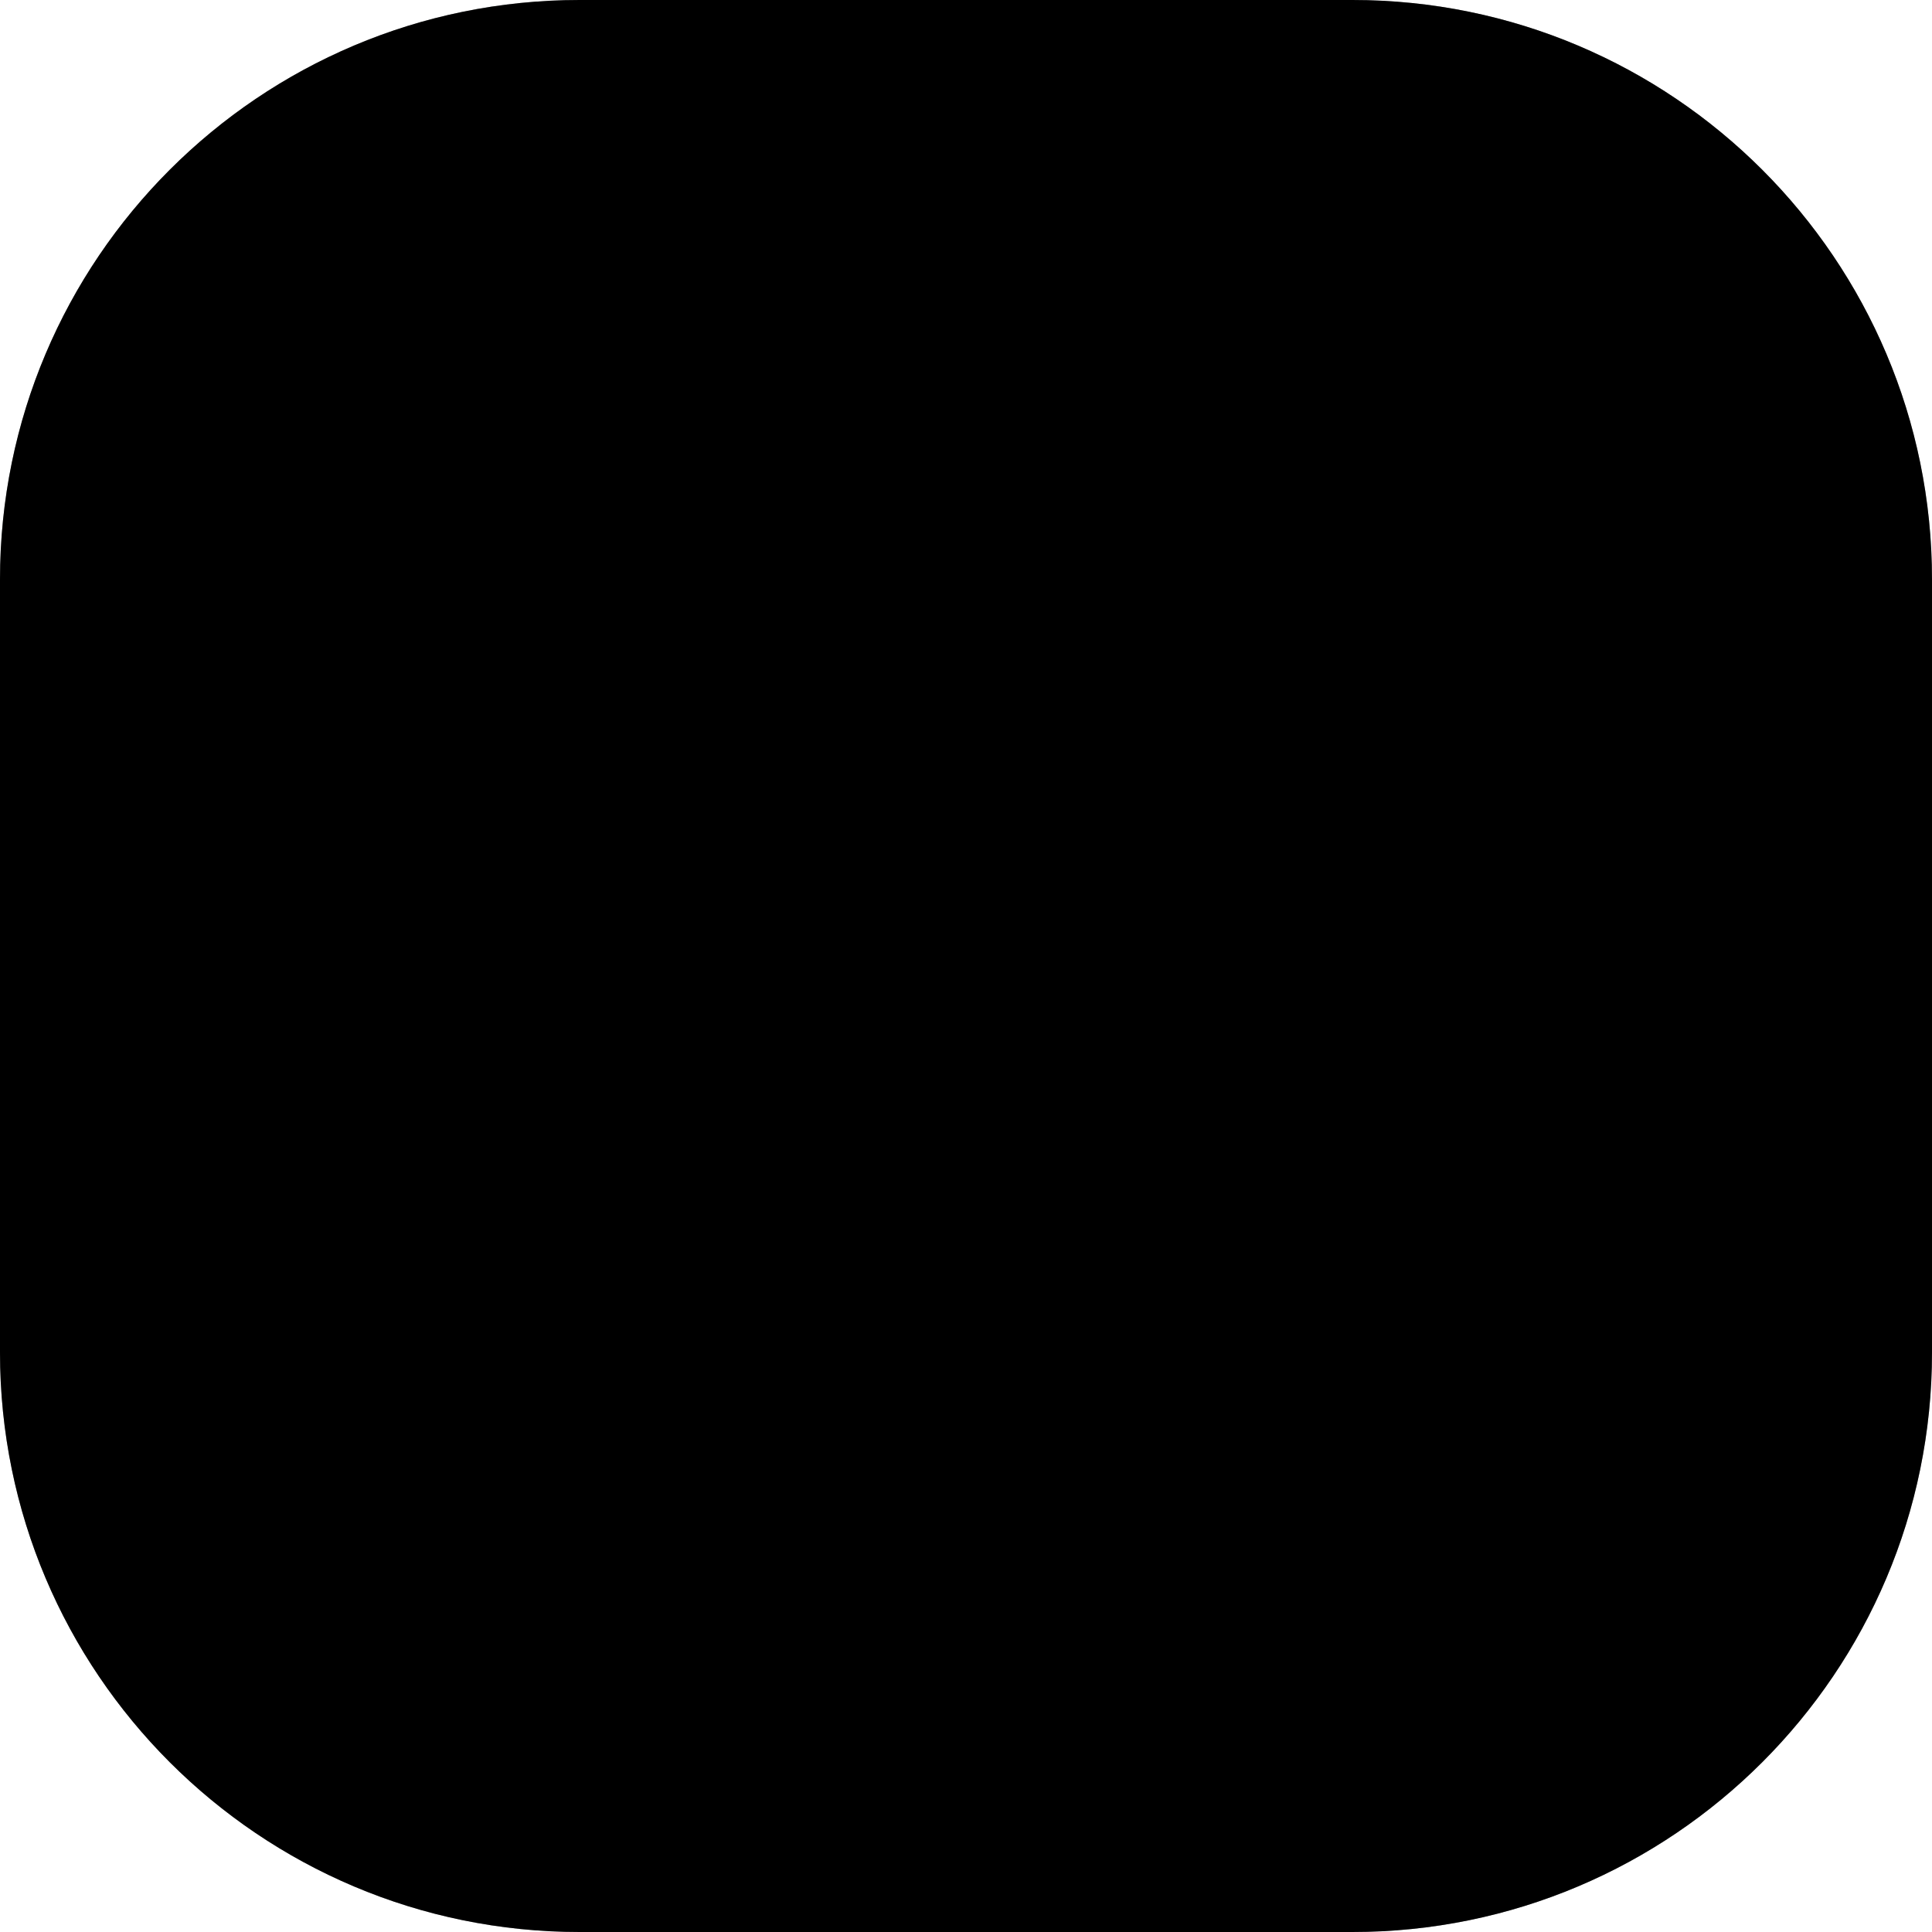
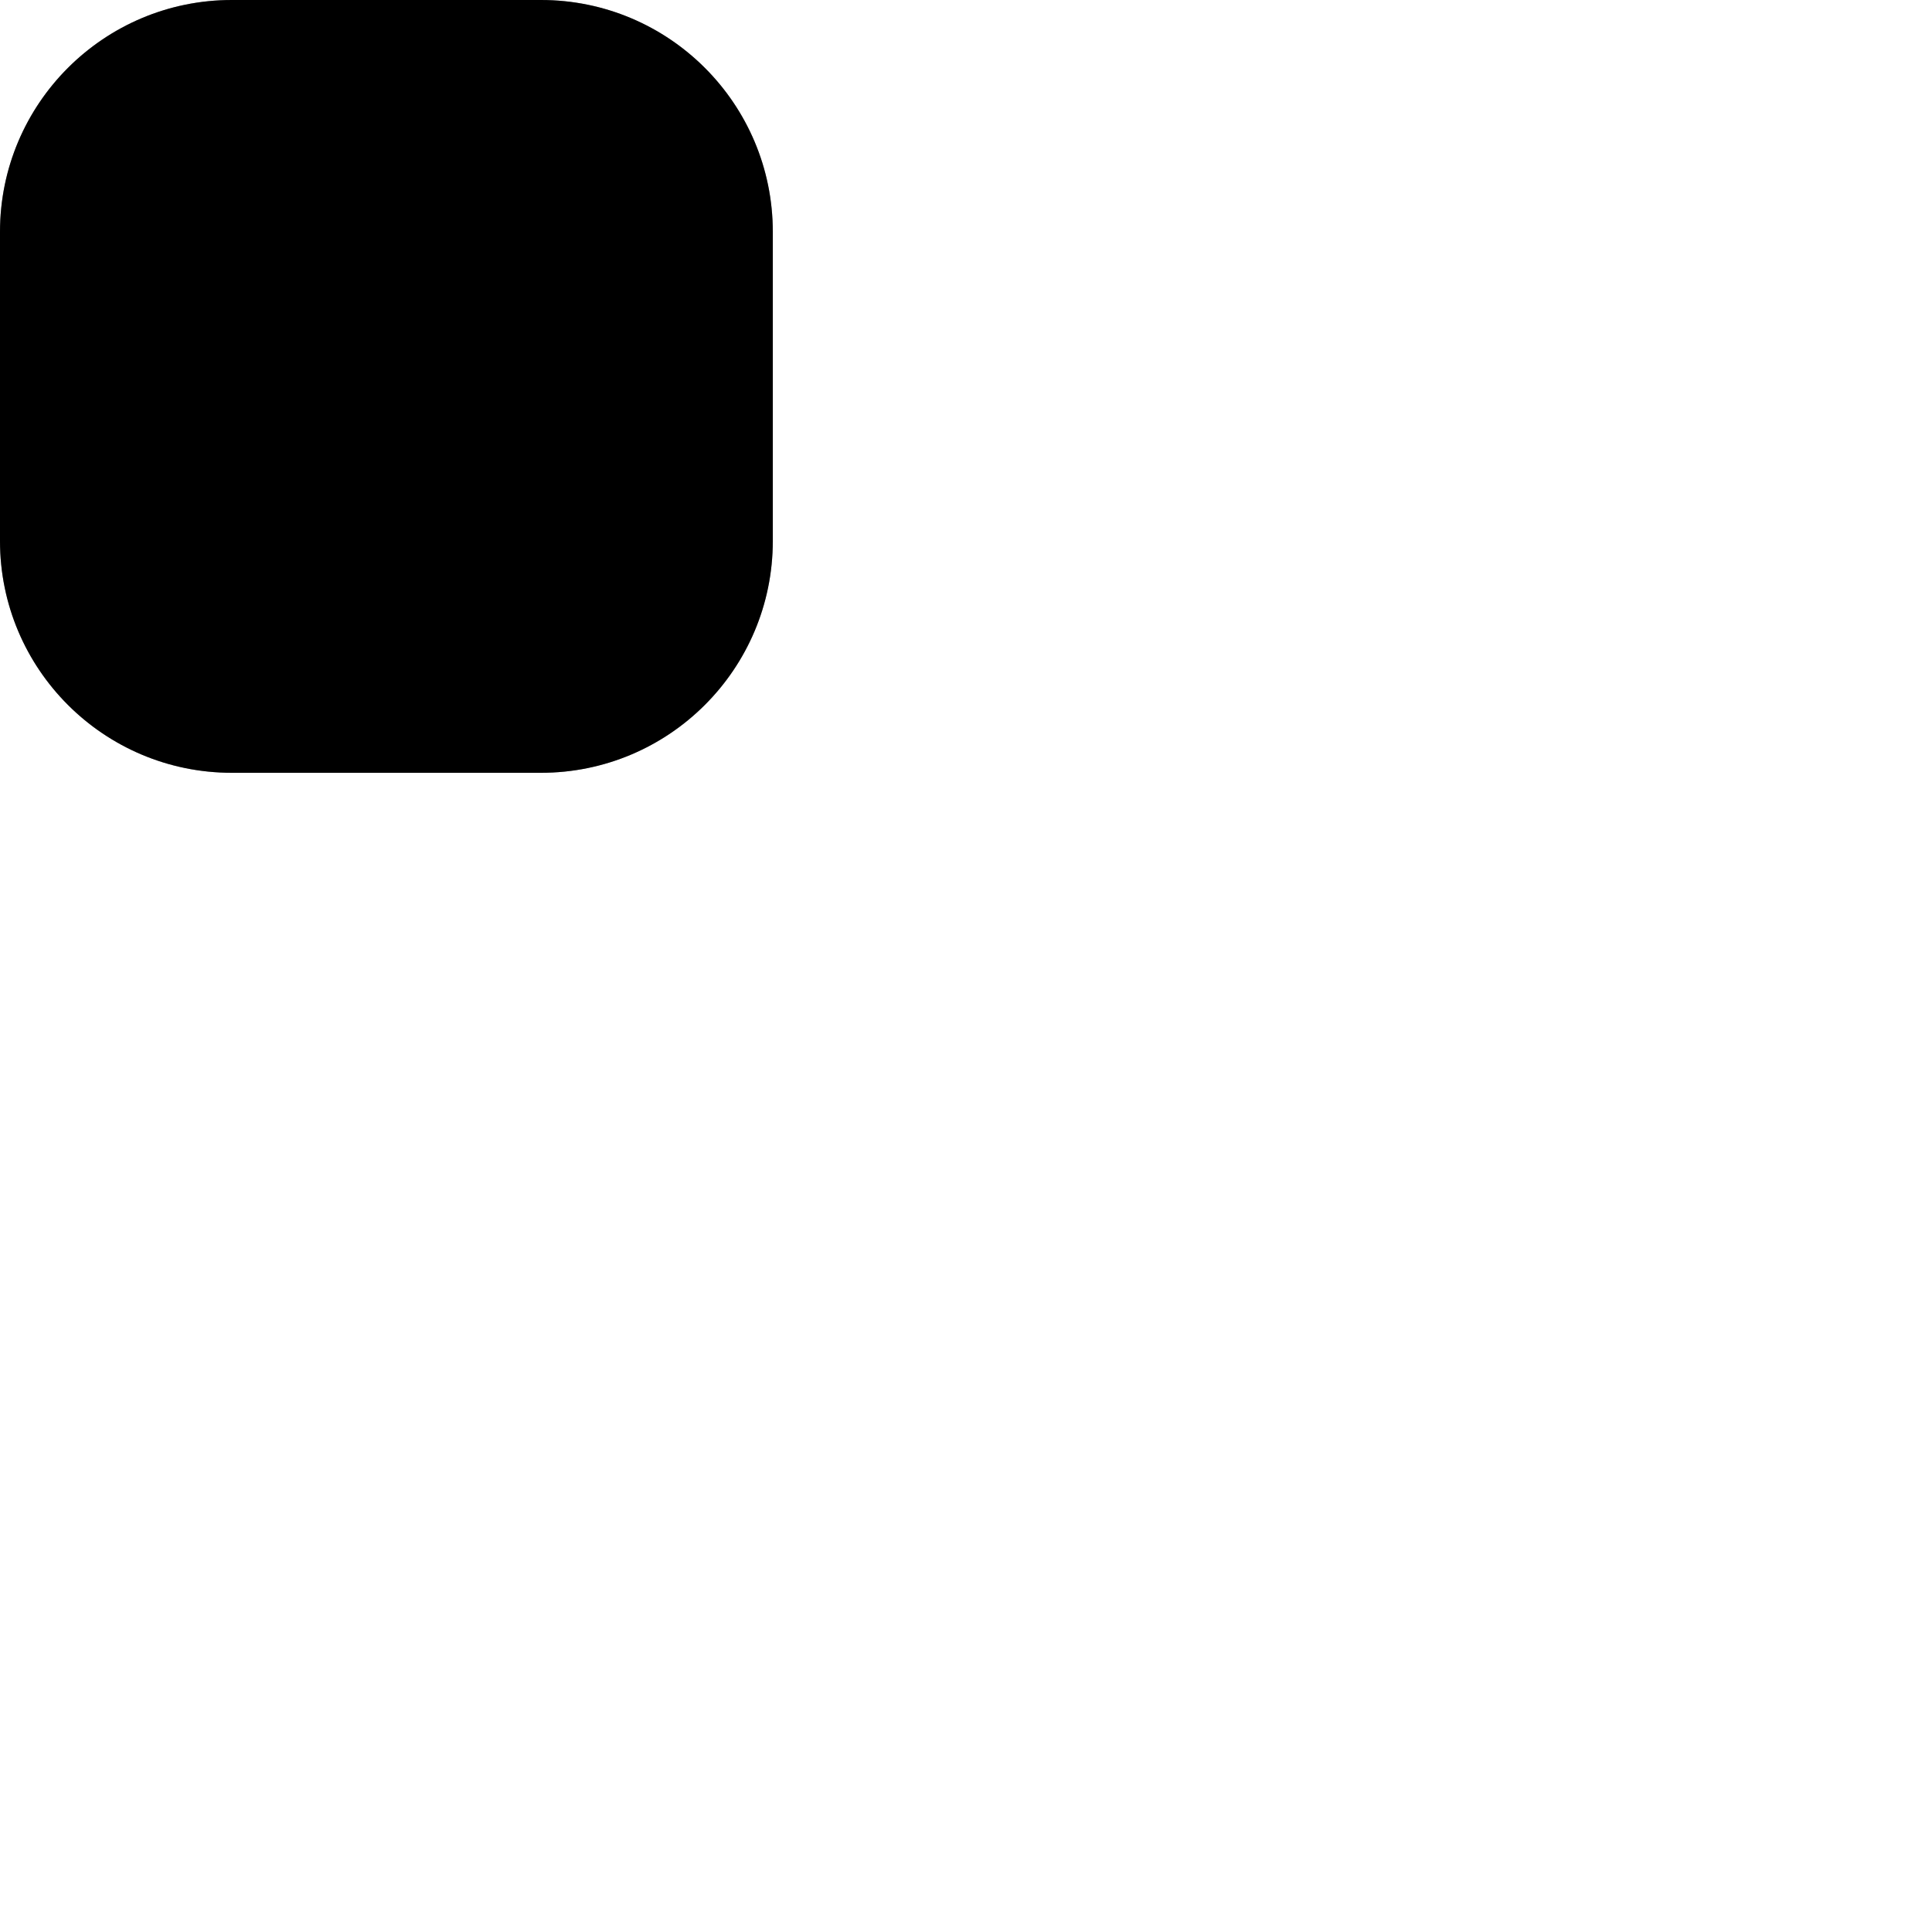
- <svg xmlns="http://www.w3.org/2000/svg" width="40" height="40" viewBox="0 0 40 40">
-   <style type="text/css" id="current-color-scheme">.ColorScheme-Text { color:#fcfcfc; } .ColorScheme-Background { color:#202326; }</style>
+ <svg xmlns="http://www.w3.org/2000/svg" width="100" height="100" viewBox="0 0 100 100">
+   <style type="text/css" id="current-color-scheme">.ColorScheme-Text { color:#fcfcfc; } .ColorScheme-Background { color:#202326; } .ColorScheme-Highlight { color:#3daee9; } .ColorScheme-NeutralText { color:#f67400; } .ColorScheme-PositiveText { color:#27ae60; }</style>
  <g id="topleft">
+     <rect fill="none" x="0" y="0" width="12" height="12" />
    <path class="ColorScheme-Background" fill="currentColor" fill-opacity="0.5" d="M12,0 A12,12 0 0 0 0,12 L12,12 Z" />
    <path class="ColorScheme-Text" fill="currentColor" fill-opacity="0.12" d="M12,0 A12,12 0 0 0 0,12 L1,12 A11,11 0 0 1 12,1 Z" />
  </g>
  <g id="topright">
+     <rect fill="none" x="28" y="0" width="12" height="12" />
    <path class="ColorScheme-Background" fill="currentColor" fill-opacity="0.5" d="M28,0 A12,12 0 0 1 40,12 L28,12 Z" />
    <path class="ColorScheme-Text" fill="currentColor" fill-opacity="0.12" d="M28,0 A12,12 0 0 1 40,12 L39,12 A11,11 0 0 0 28,1 Z" />
  </g>
  <g id="bottomleft">
+     <rect fill="none" x="0" y="28" width="12" height="12" />
    <path class="ColorScheme-Background" fill="currentColor" fill-opacity="0.5" d="M0,28 A12,12 0 0 0 12,40 L12,28 Z" />
    <path class="ColorScheme-Text" fill="currentColor" fill-opacity="0.12" d="M0,28 A12,12 0 0 0 12,40 L12,39 A11,11 0 0 1 1,28 Z" />
  </g>
  <g id="bottomright">
+     <rect fill="none" x="28" y="28" width="12" height="12" />
    <path class="ColorScheme-Background" fill="currentColor" fill-opacity="0.5" d="M40,28 A12,12 0 0 1 28,40 L28,28 Z" />
    <path class="ColorScheme-Text" fill="currentColor" fill-opacity="0.12" d="M40,28 A12,12 0 0 1 28,40 L28,39 A11,11 0 0 0 39,28 Z" />
  </g>
  <g id="top">
+     <rect fill="none" x="12" y="0" width="16" height="12" />
    <rect class="ColorScheme-Background" fill="currentColor" fill-opacity="0.5" x="12" y="0" width="16" height="12" />
    <rect class="ColorScheme-Text" fill="currentColor" fill-opacity="0.12" x="12" y="0" width="16" height="1" />
  </g>
  <g id="bottom">
+     <rect fill="none" x="12" y="28" width="16" height="12" />
    <rect class="ColorScheme-Background" fill="currentColor" fill-opacity="0.5" x="12" y="28" width="16" height="12" />
    <rect class="ColorScheme-Text" fill="currentColor" fill-opacity="0.12" x="12" y="39" width="16" height="1" />
  </g>
  <g id="left">
+     <rect fill="none" x="0" y="12" width="12" height="16" />
    <rect class="ColorScheme-Background" fill="currentColor" fill-opacity="0.5" x="0" y="12" width="12" height="16" />
    <rect class="ColorScheme-Text" fill="currentColor" fill-opacity="0.12" x="0" y="12" width="1" height="16" />
  </g>
  <g id="right">
+     <rect fill="none" x="28" y="12" width="12" height="16" />
    <rect class="ColorScheme-Background" fill="currentColor" fill-opacity="0.5" x="28" y="12" width="12" height="16" />
    <rect class="ColorScheme-Text" fill="currentColor" fill-opacity="0.12" x="39" y="12" width="1" height="16" />
  </g>
  <g id="center">
+     <rect fill="none" x="12" y="12" width="16" height="16" />
    <rect class="ColorScheme-Background" fill="currentColor" fill-opacity="0.5" x="12" y="12" width="16" height="16" />
  </g>
  <g id="mask-topleft">
+     <rect fill="none" x="0" y="0" width="12" height="12" />
    <path fill="#000000" d="M12,0 A12,12 0 0 0 0,12 L12,12 Z" />
  </g>
  <g id="mask-topright">
+     <rect fill="none" x="28" y="0" width="12" height="12" />
    <path fill="#000000" d="M28,0 A12,12 0 0 1 40,12 L28,12 Z" />
  </g>
  <g id="mask-bottomleft">
+     <rect fill="none" x="0" y="28" width="12" height="12" />
    <path fill="#000000" d="M0,28 A12,12 0 0 0 12,40 L12,28 Z" />
  </g>
  <g id="mask-bottomright">
+     <rect fill="none" x="28" y="28" width="12" height="12" />
    <path fill="#000000" d="M40,28 A12,12 0 0 1 28,40 L28,28 Z" />
  </g>
  <g id="mask-top">
+     <rect fill="none" x="12" y="0" width="16" height="12" />
    <rect fill="#000000" x="12" y="0" width="16" height="12" />
  </g>
  <g id="mask-bottom">
+     <rect fill="none" x="12" y="28" width="16" height="12" />
    <rect fill="#000000" x="12" y="28" width="16" height="12" />
  </g>
  <g id="mask-left">
+     <rect fill="none" x="0" y="12" width="12" height="16" />
    <rect fill="#000000" x="0" y="12" width="12" height="16" />
  </g>
  <g id="mask-right">
+     <rect fill="none" x="28" y="12" width="12" height="16" />
    <rect fill="#000000" x="28" y="12" width="12" height="16" />
  </g>
  <g id="mask-center">
+     <rect fill="none" x="12" y="12" width="16" height="16" />
    <rect fill="#000000" x="12" y="12" width="16" height="16" />
  </g>
-   <rect id="hint-top-margin" x="12" y="0" width="6" height="6" fill="none" />
-   <rect id="hint-bottom-margin" x="12" y="34" width="6" height="6" fill="none" />
-   <rect id="hint-left-margin" x="0" y="12" width="6" height="6" fill="none" />
-   <rect id="hint-right-margin" x="34" y="12" width="6" height="6" fill="none" />
+   <rect id="hint-top-margin" width="6" height="6" fill="none" />
+   <rect id="hint-bottom-margin" width="6" height="6" fill="none" />
+   <rect id="hint-left-margin" width="6" height="6" fill="none" />
+   <rect id="hint-right-margin" width="6" height="6" fill="none" />
</svg>
